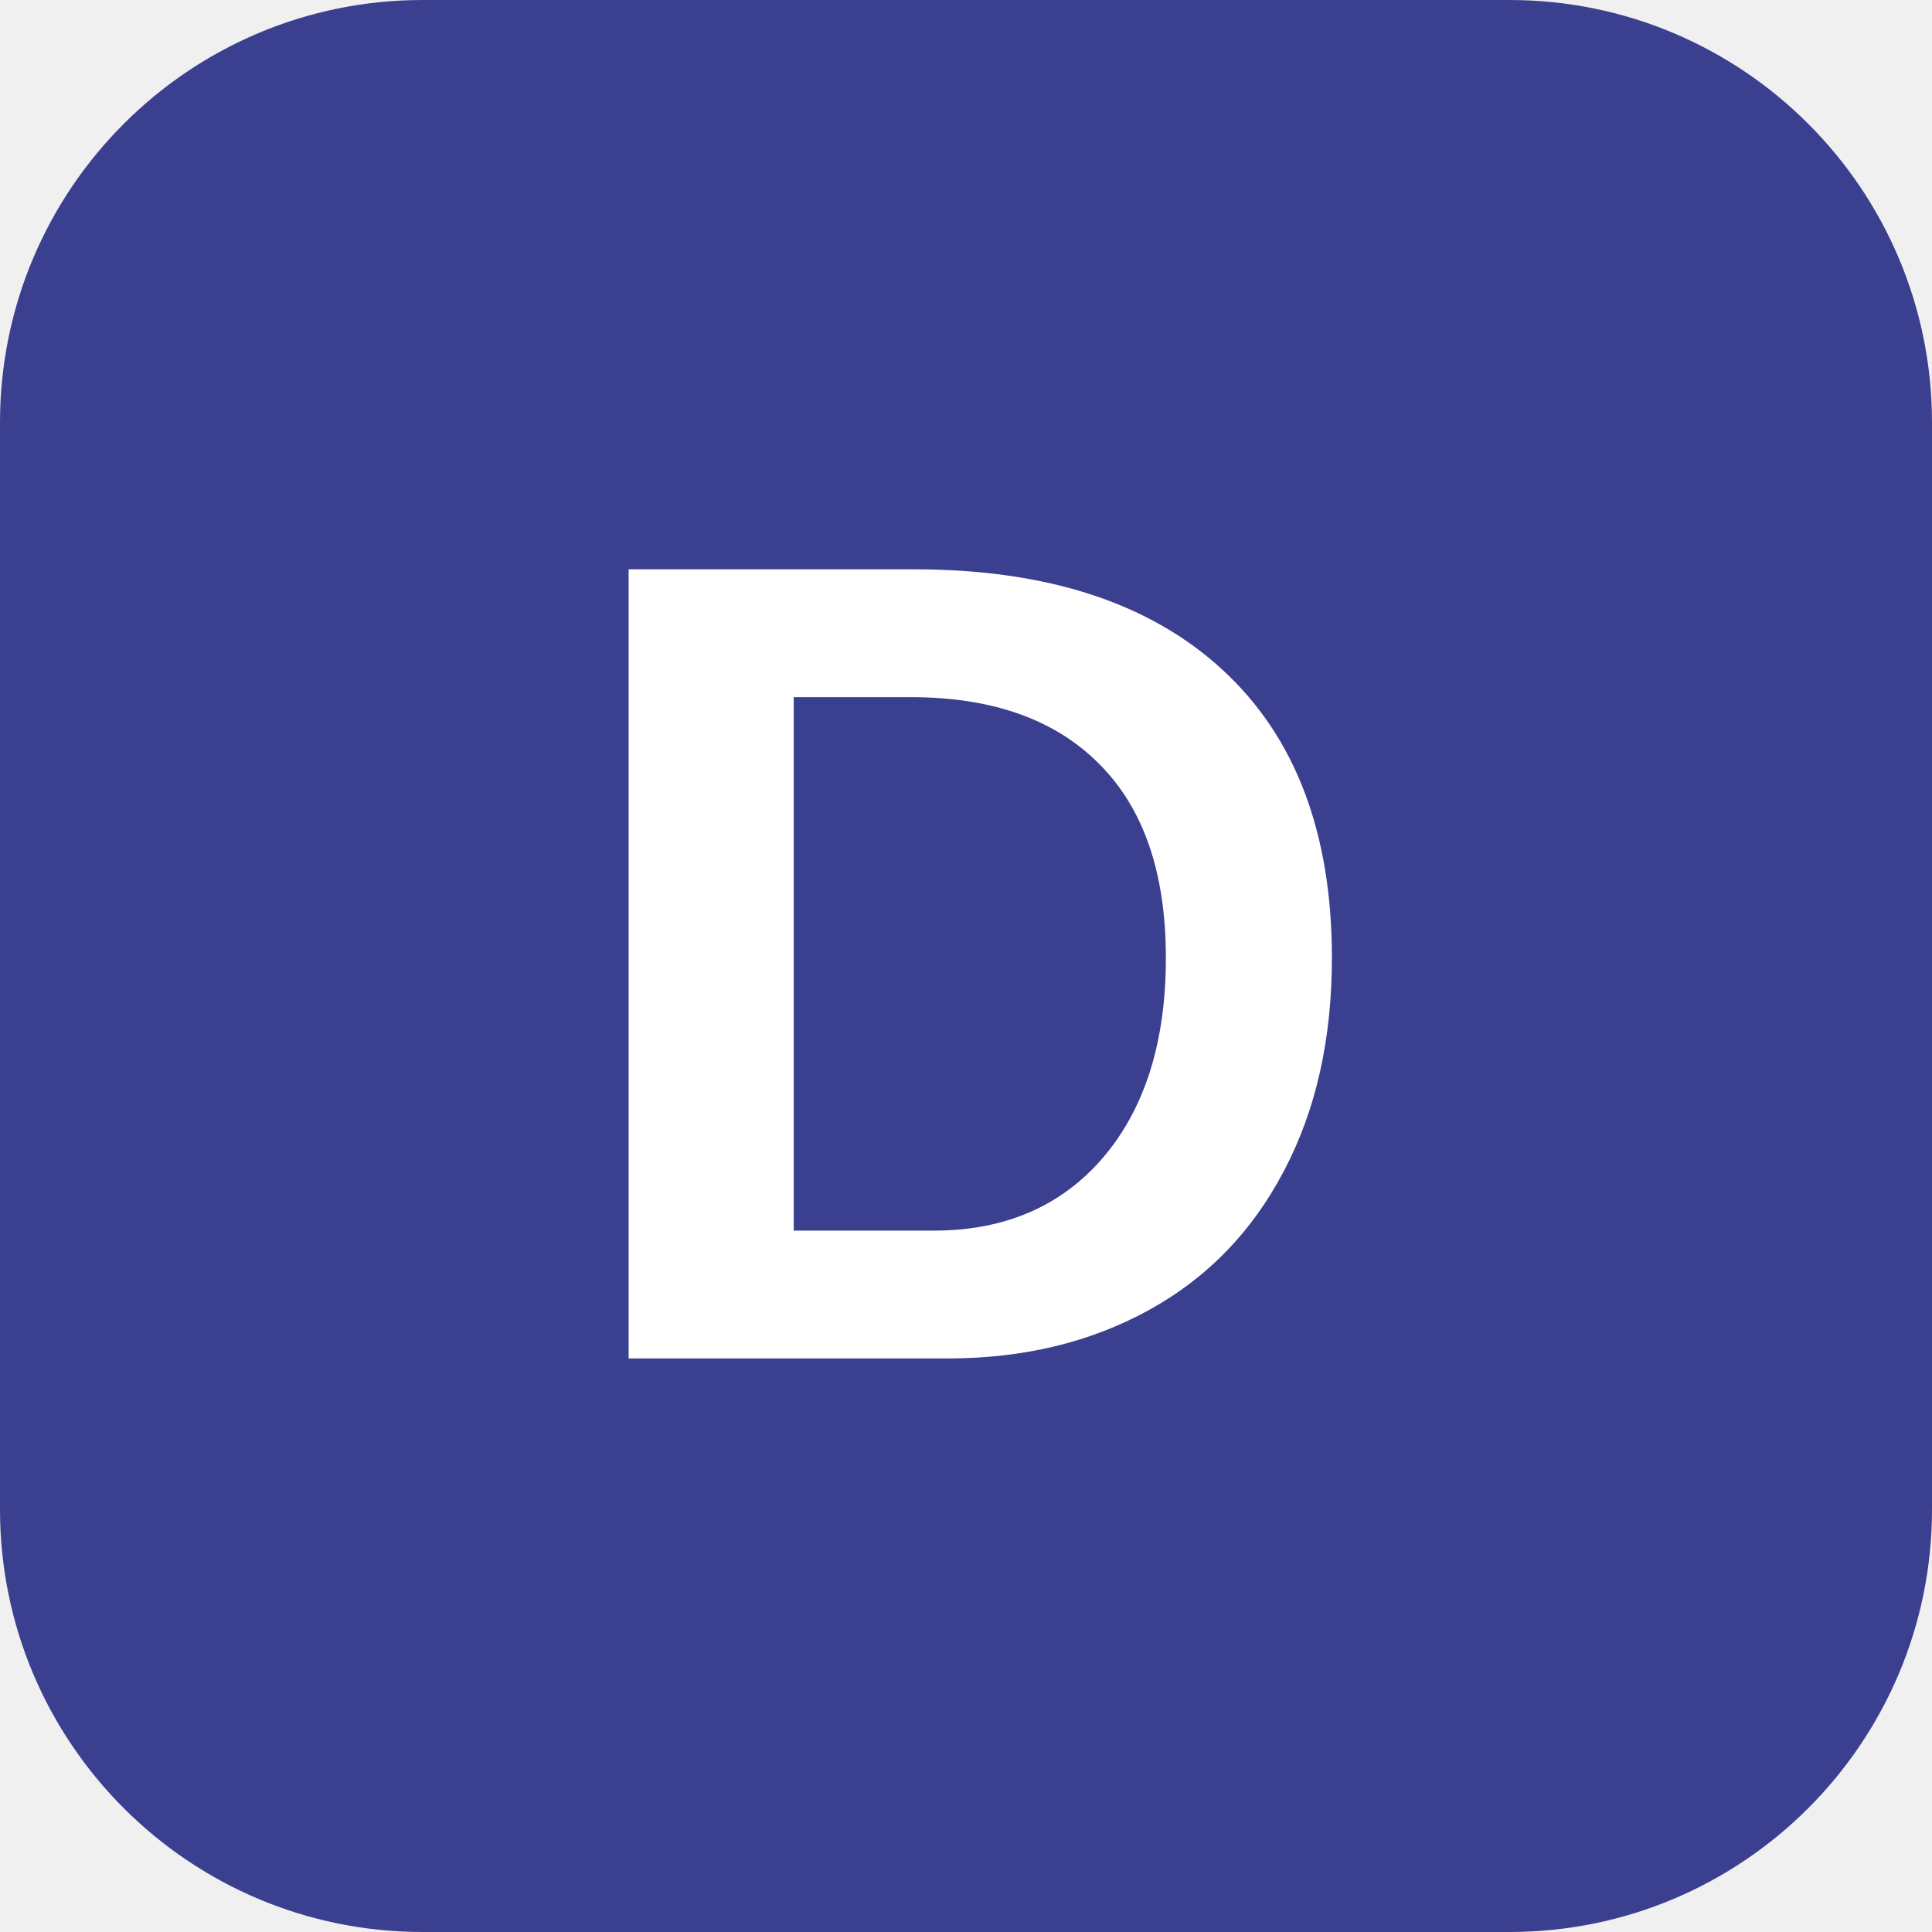
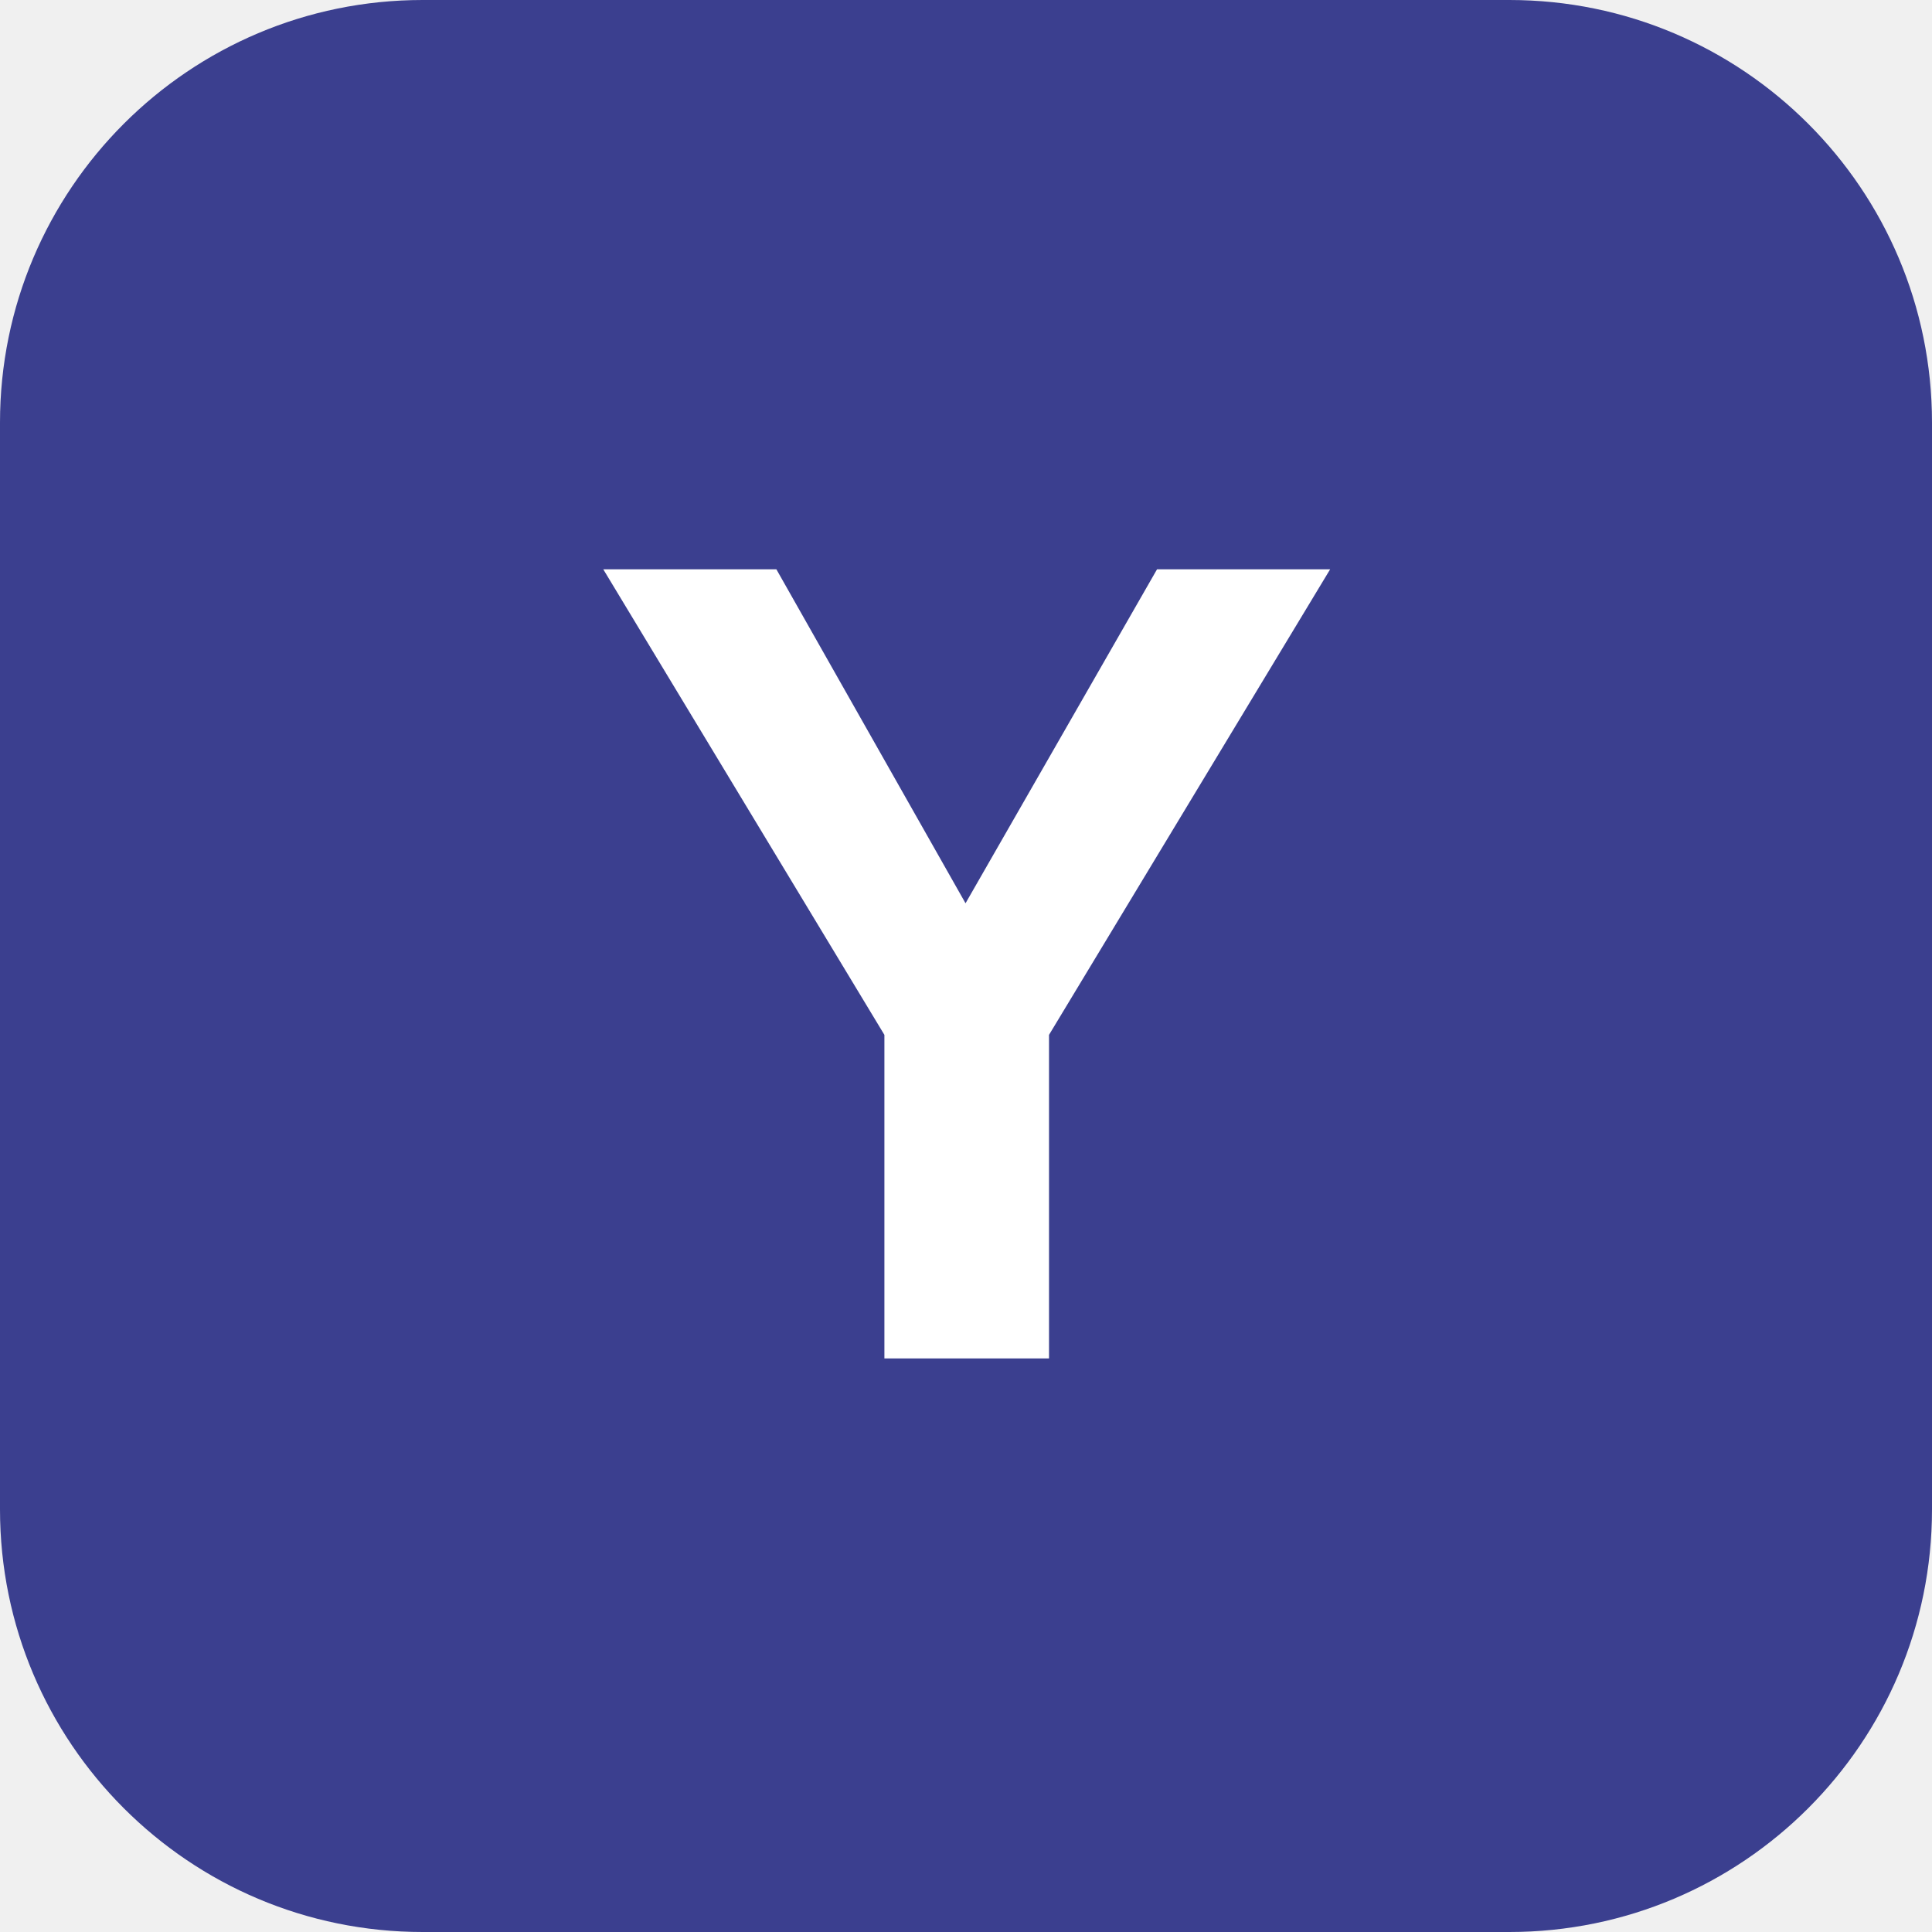
<svg xmlns="http://www.w3.org/2000/svg" viewBox="0 0 64 64">
  <rect width="64" height="64" rx="14" fill="#3b3f8f" />
-   <text x="32" y="45" font-family="Arial, sans-serif" font-size="38" font-weight="700" text-anchor="middle" fill="#fff">D</text>
+   <text x="32" y="45" font-family="Arial, sans-serif" font-size="38" font-weight="700" text-anchor="middle" fill="#fff">Y</text>
</svg>
